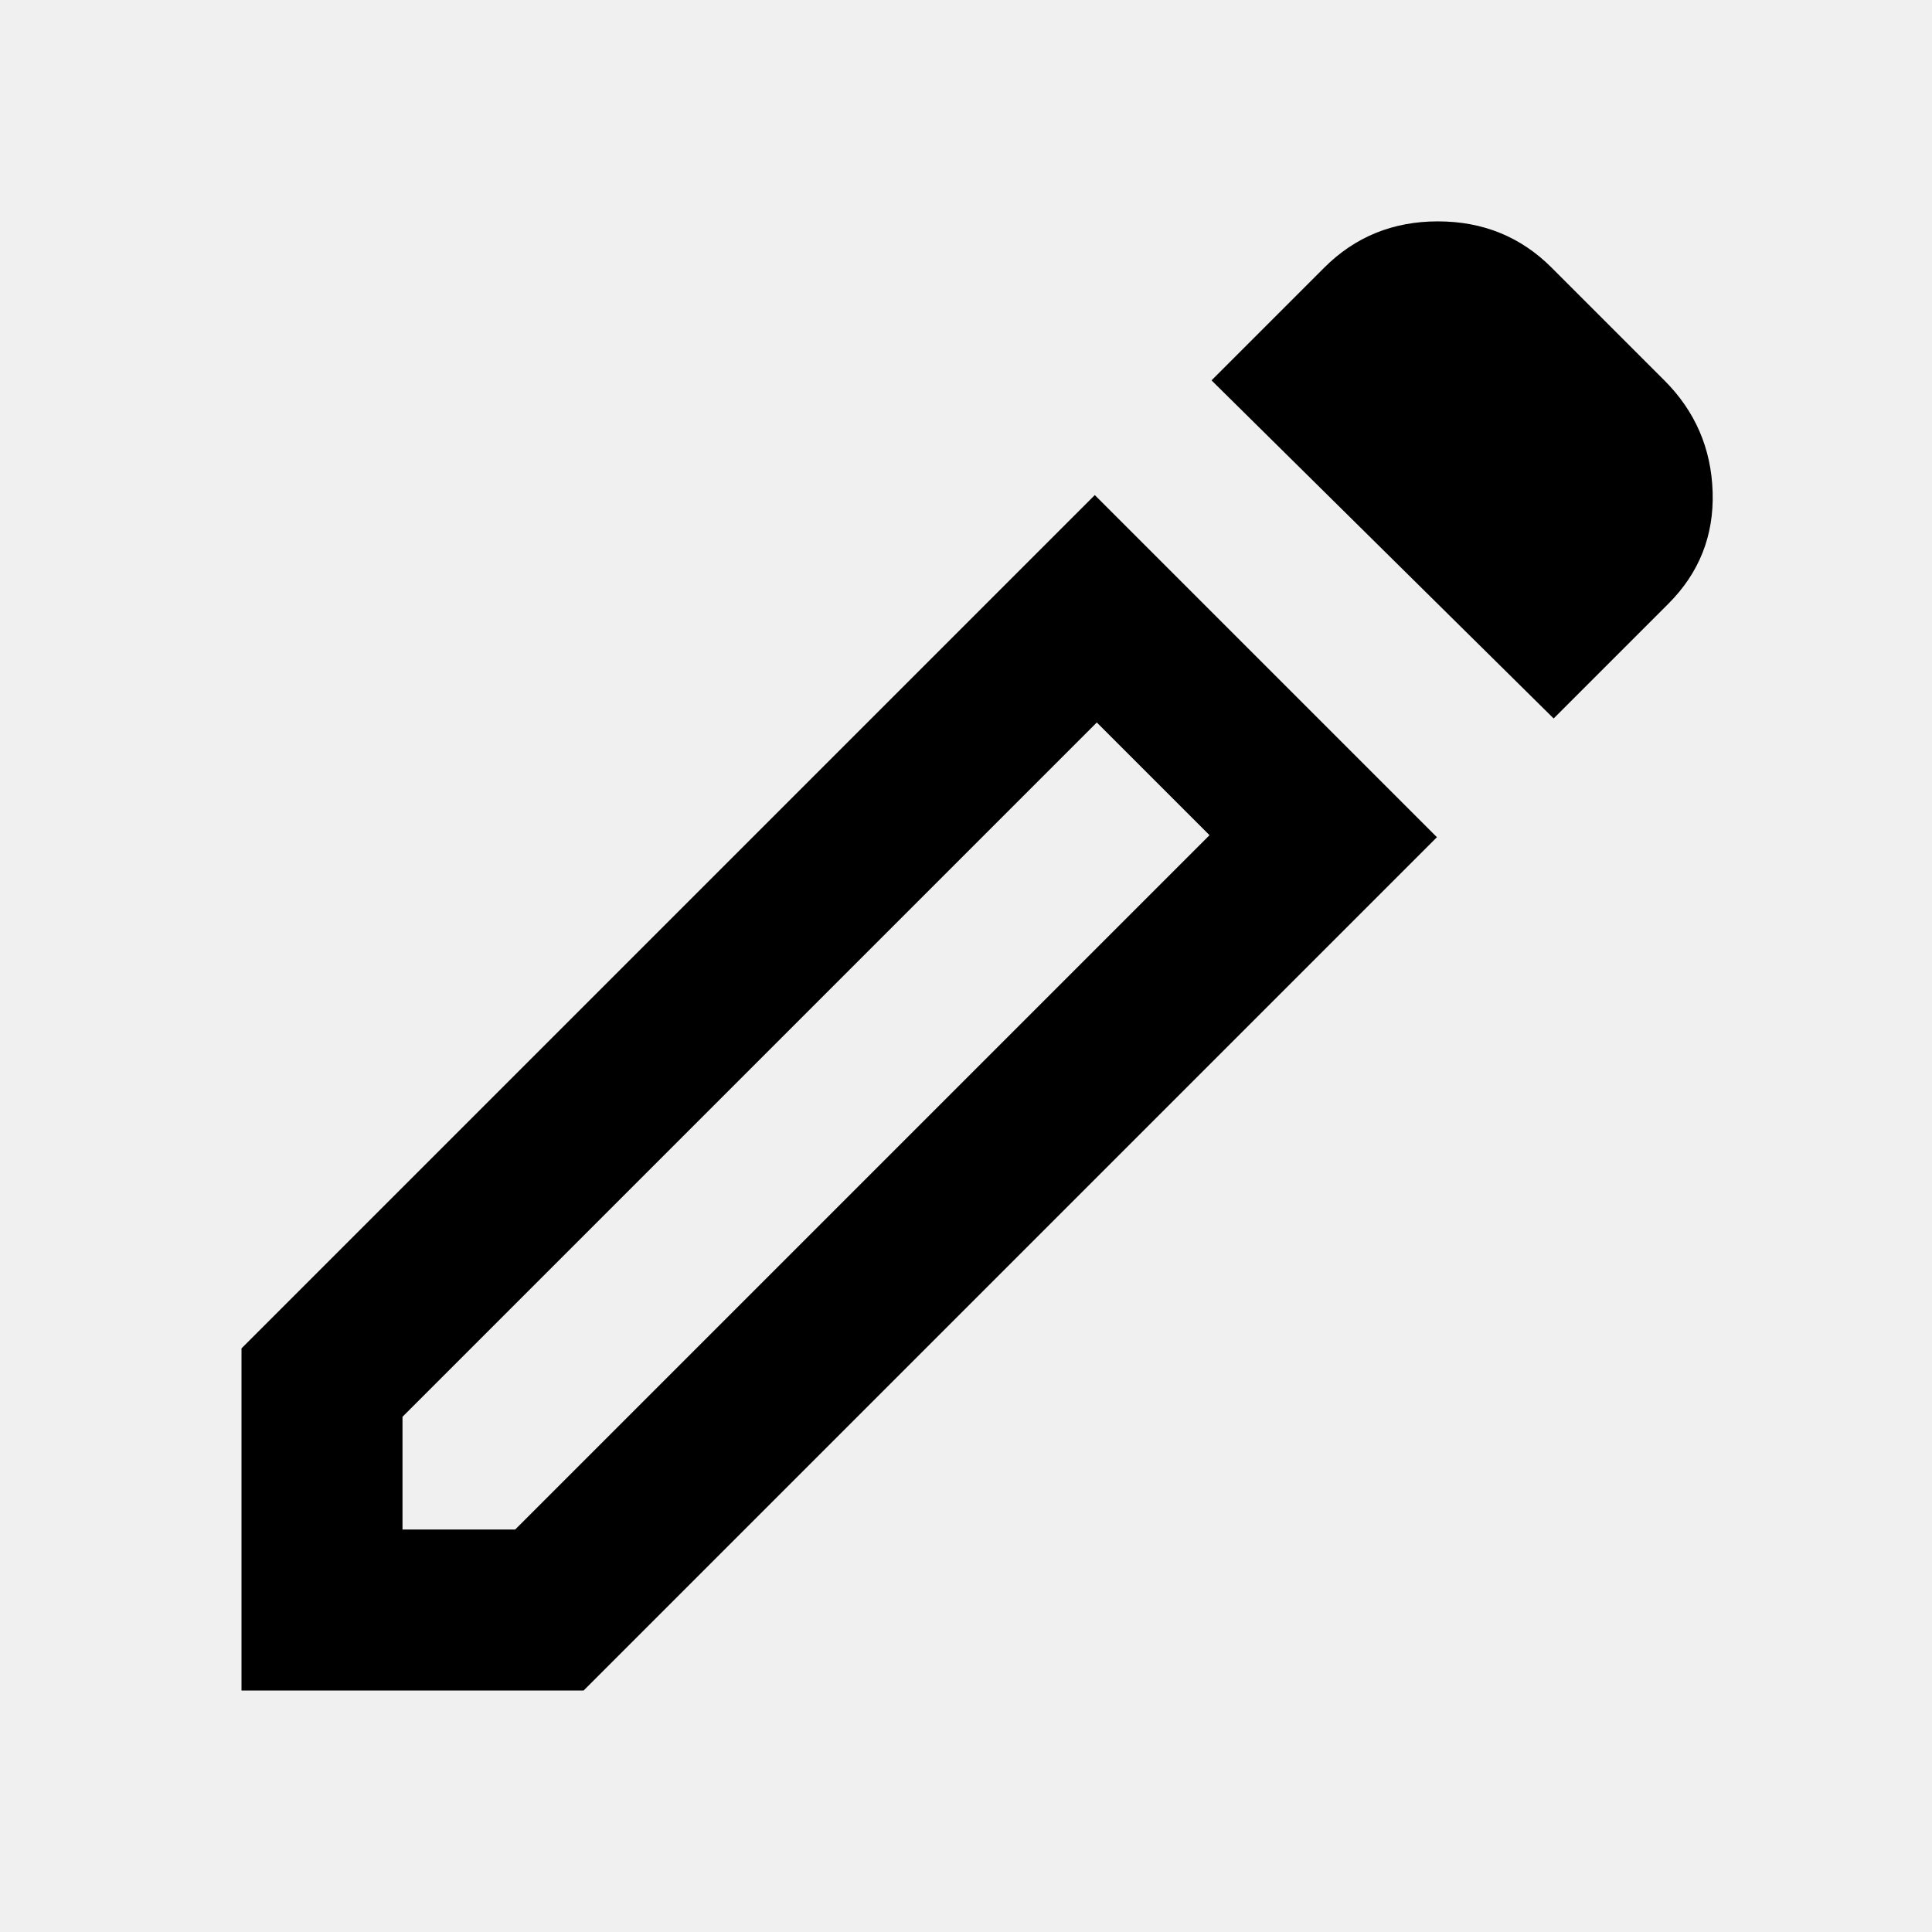
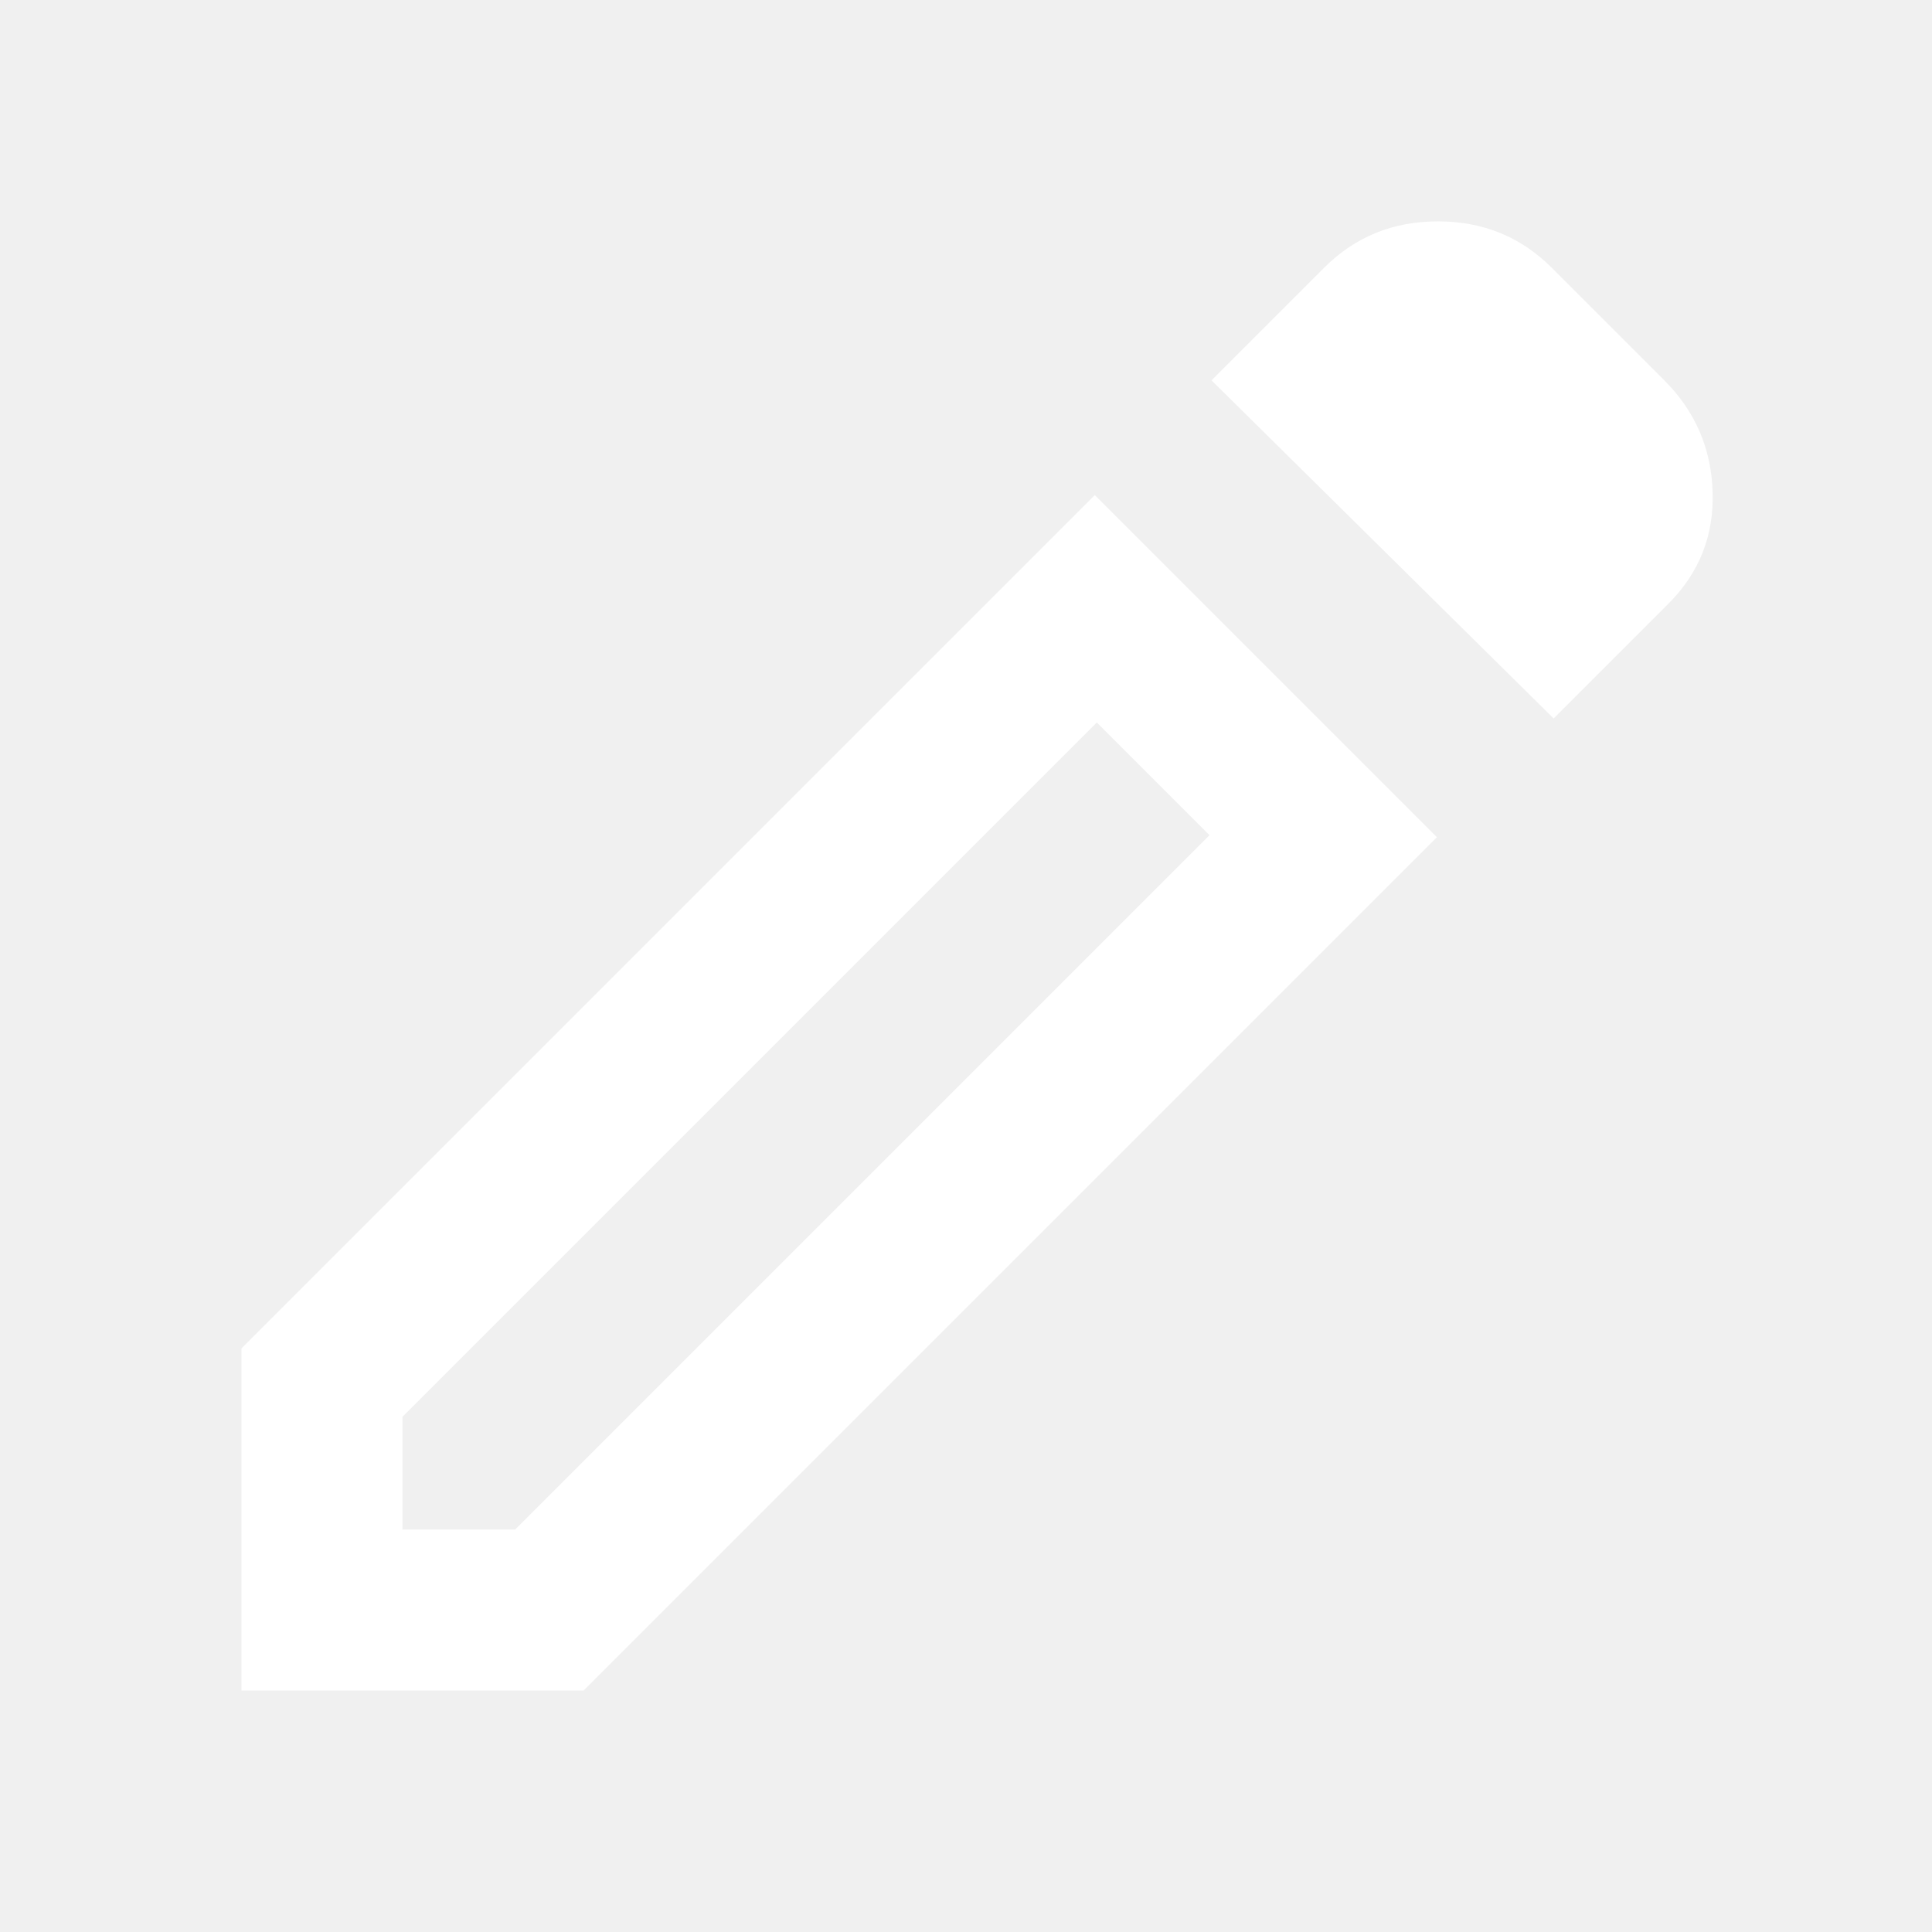
- <svg xmlns="http://www.w3.org/2000/svg" height="24" viewBox="0 -960 960 960" width="24">
+ <svg xmlns="http://www.w3.org/2000/svg" height="24" fill="#fff" viewBox="0 -960 960 960" width="24">
  <path d="M200-200h56l345-345-56-56-345 345v56Zm572-403L602-771l56-56q23-23 56.5-23t56.5 23l56 56q23 23 24 55.5T829-660l-57 57Zm-58 59L290-120H120v-170l424-424 170 170Zm-141-29-28-28 56 56-28-28Z" />
</svg>
